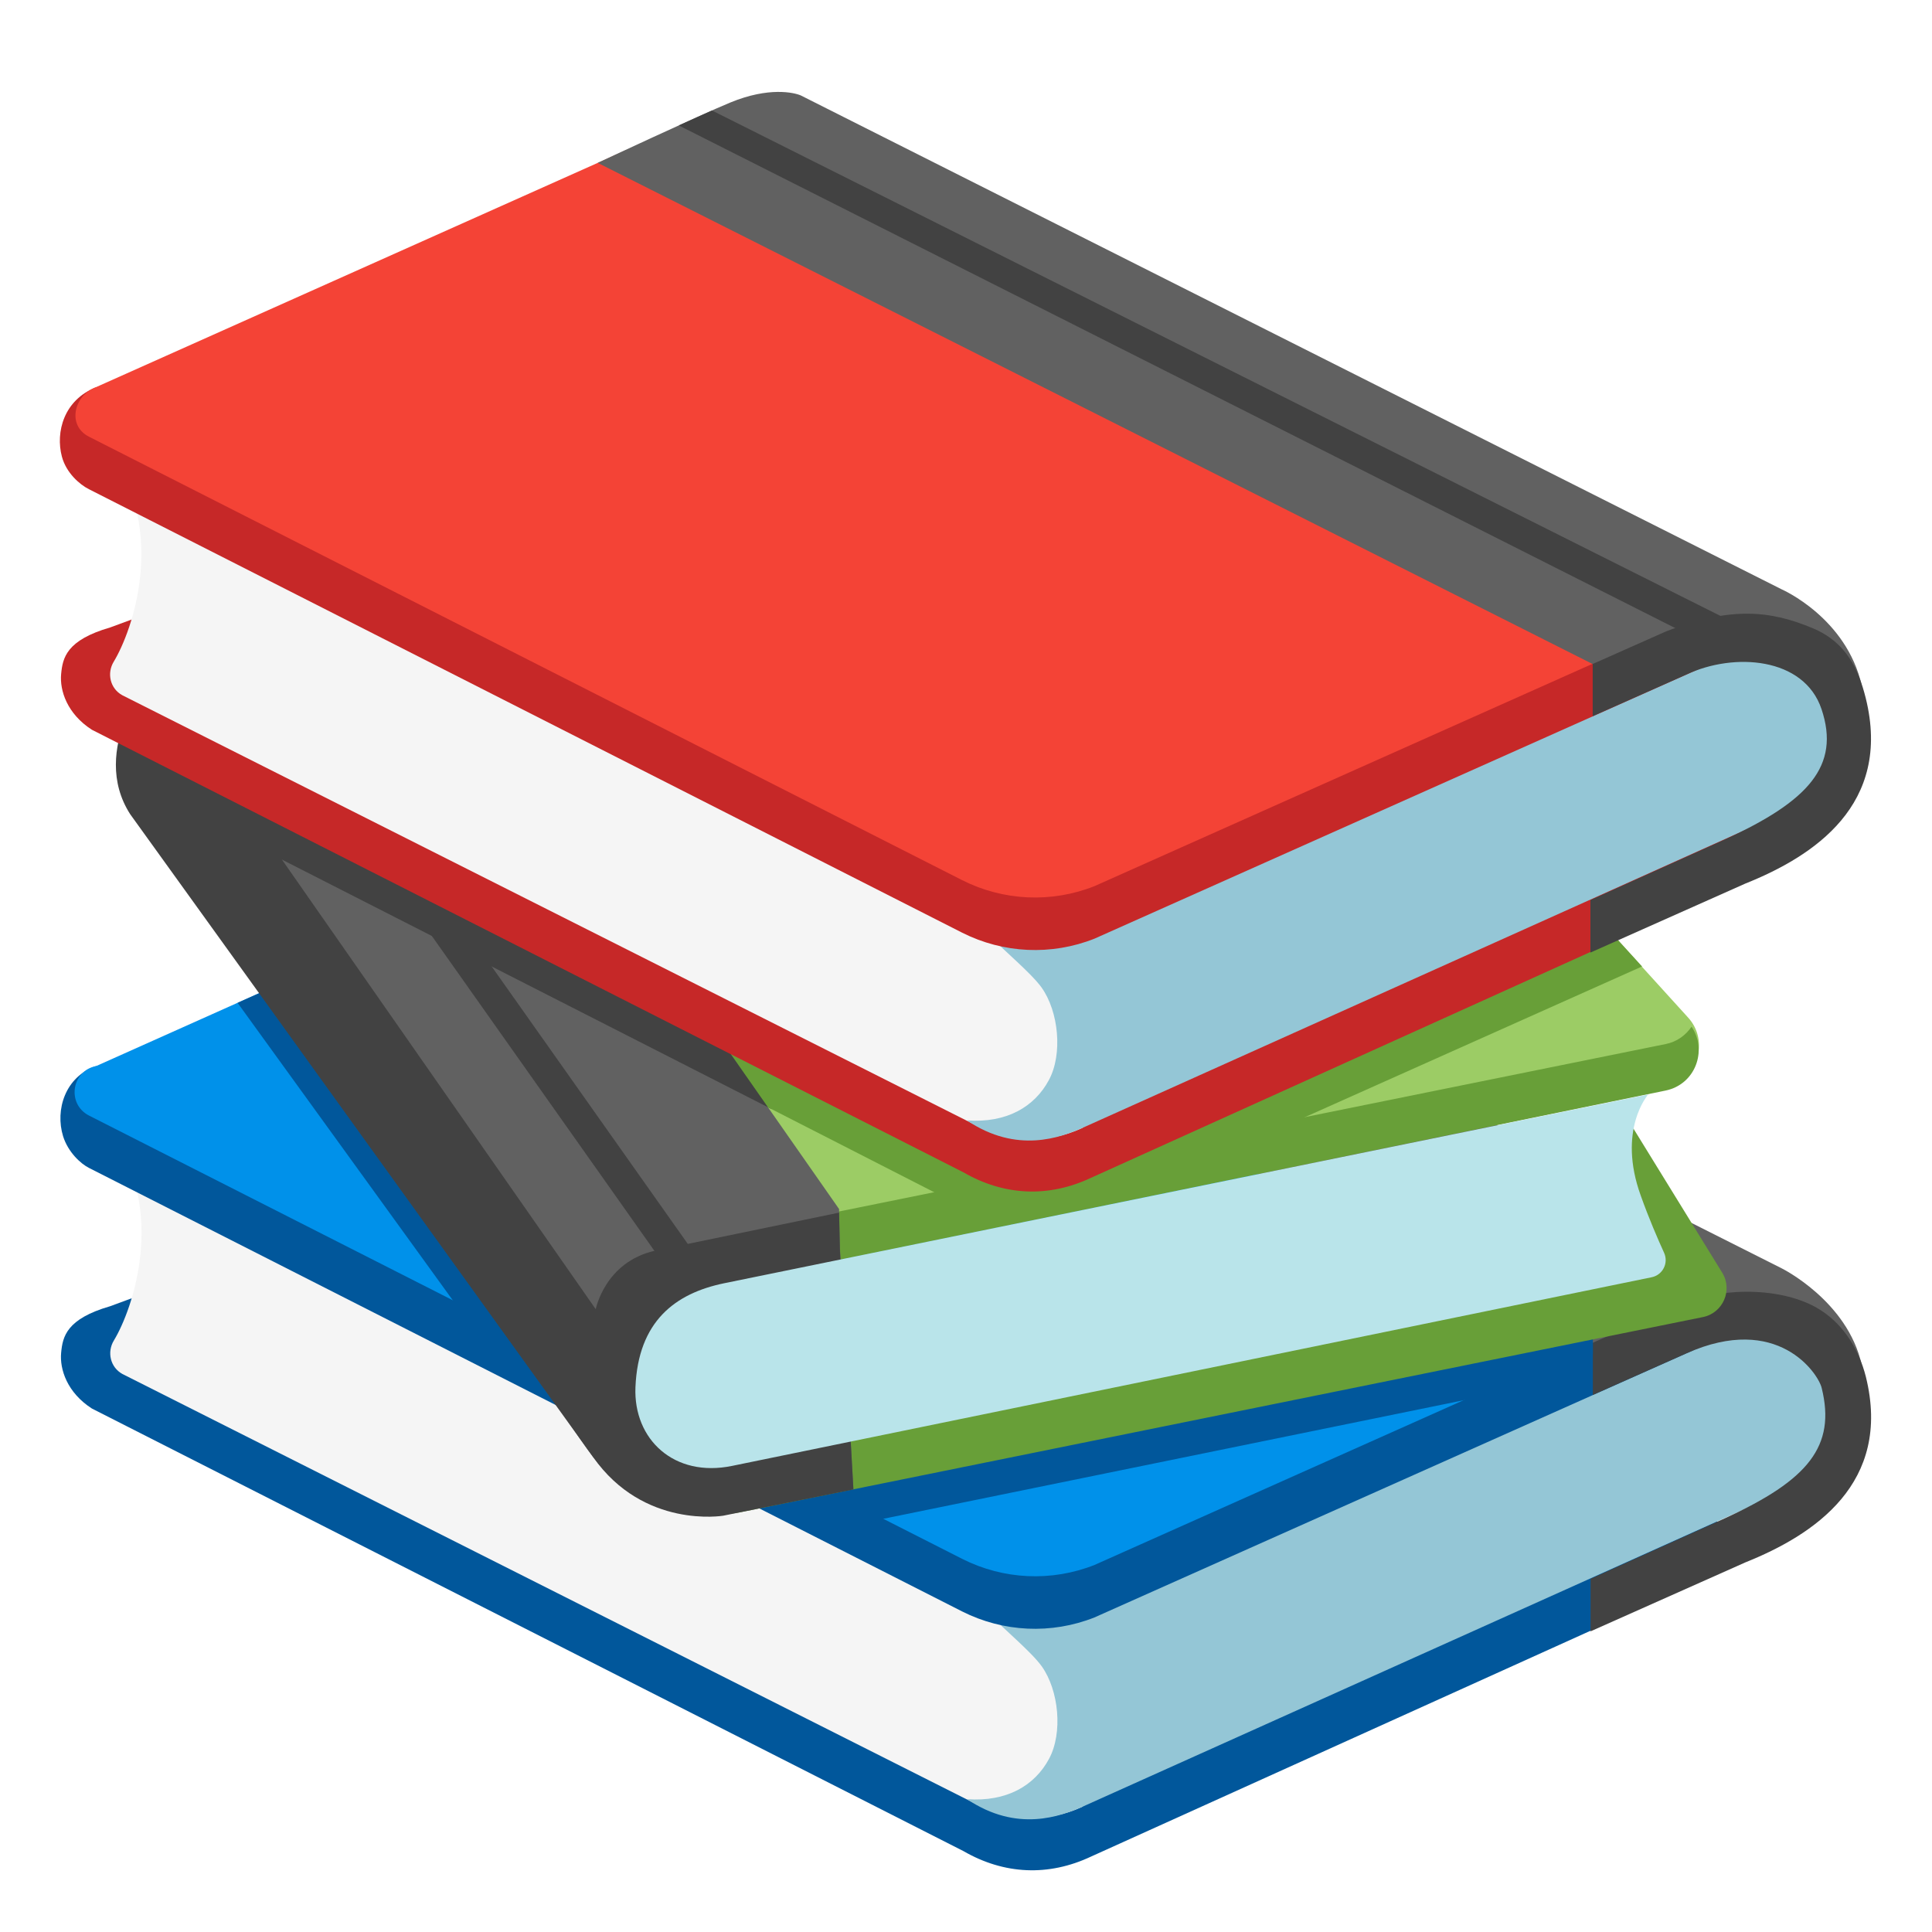
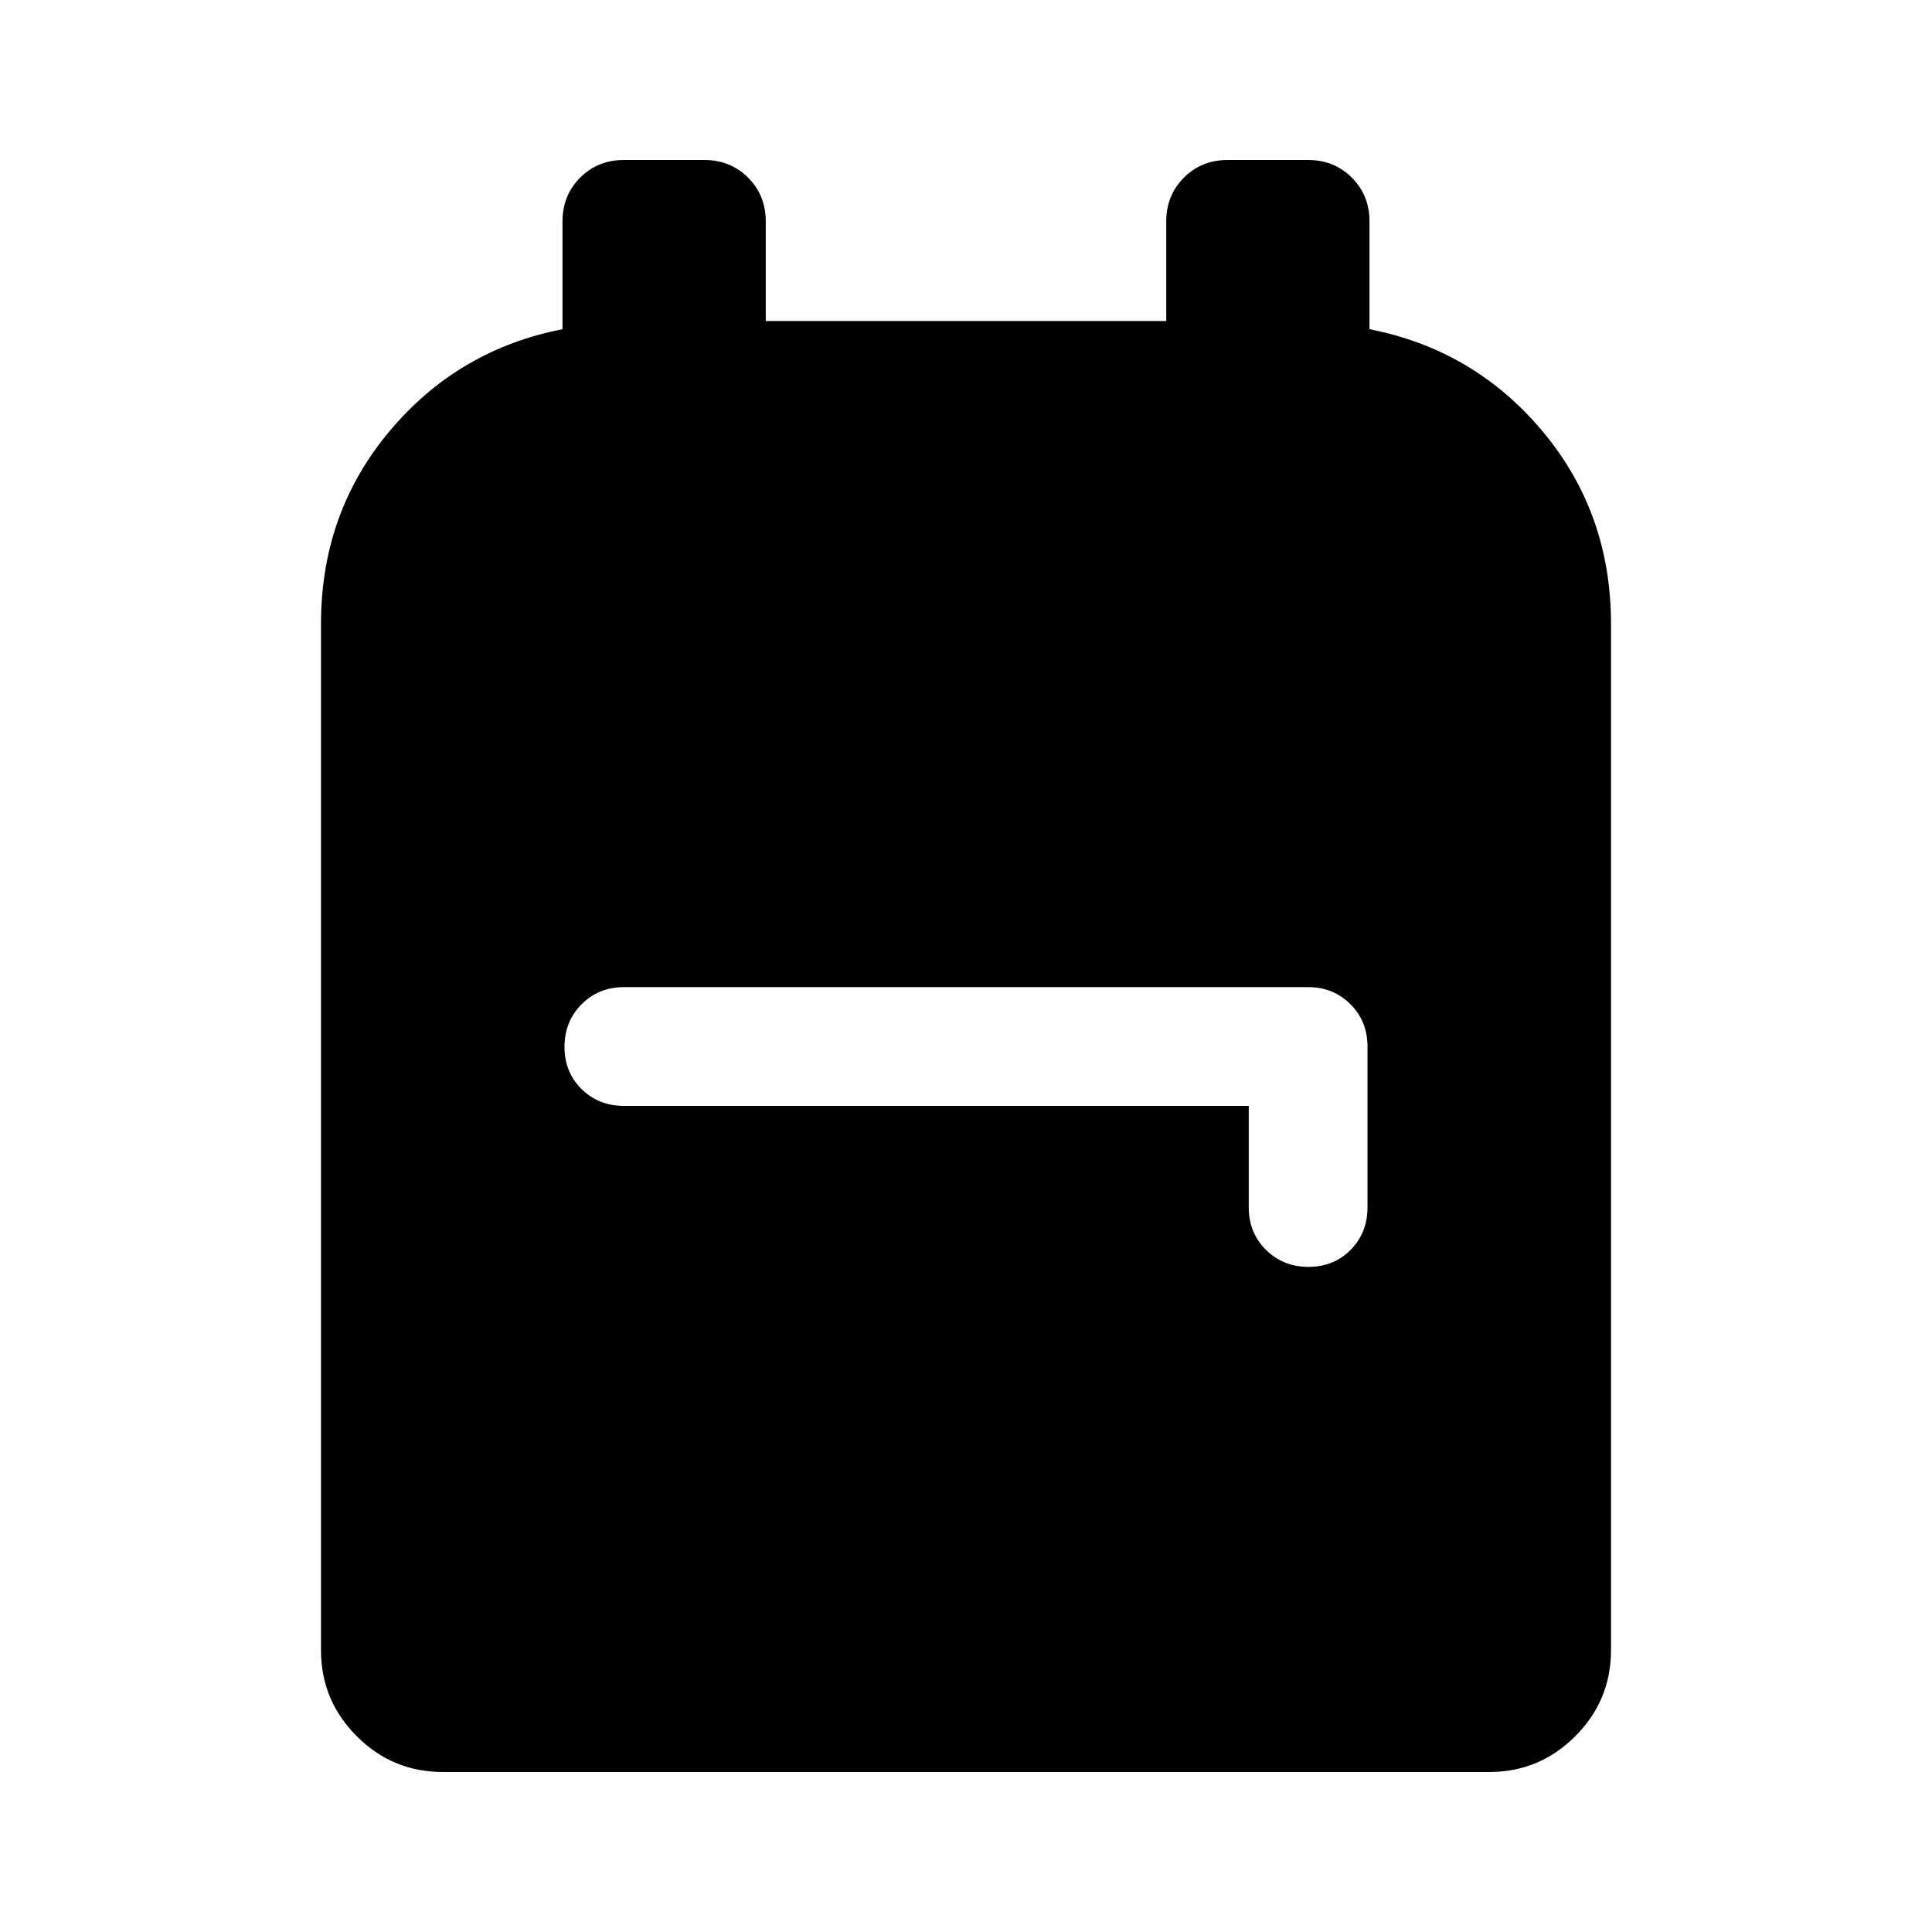
- <svg xmlns="http://www.w3.org/2000/svg" width="32" height="32" viewBox="0 0 128 128">
-   <path fill="#01579B" d="M118.03 102.32L72.29 123c-2.82 1.33-5.76 1.2-8.46-.36L6.09 93.32c-1.65-1.06-2.14-2.61-2.04-3.69c.1-1.08.35-2.25 3.25-3.09l4.28-1.58l57.92 31.57l41.16-16.82l7.37 2.61z" />
-   <path fill="#F5F5F5" d="M71.74 119.69a7.951 7.951 0 0 1-7.26-.26L8.11 91.03c-.8-.44-1.04-1.45-.56-2.23c1.24-2.05 3.52-8.53-.24-13.91l63.66 30.65l.77 14.15z" />
-   <path fill="#94C6D6" d="m115.59 99.98l-43.85 19.71c-1.45.63-4.34 1.75-7.67-.49c2.63.19 4.48-.9 5.43-2.67c.93-1.72.65-4.54-.48-6.13c-.69-.96-2.54-2.49-3.35-3.35L113.1 88.5c4.2-1.73 8.14.86 8.77 4.01c.7 3.56-3.84 6.47-6.28 7.47z" />
-   <path fill="#01579B" d="m117.78 86.96l-45.27 20.2c-2.85 1.13-6.04.98-8.77-.4L5.9 77.38c-.56-.28-1.39-1.05-1.72-2.1c-.54-1.75.14-3.95 2.19-4.65l62.68 31.95l42.92-18.37l5.81 2.75z" />
-   <path fill="#0091EA" d="m121.19 89.89l-4.93-1.79l-10.16.59l-33.58 14.99c-2.85 1.13-6.04.98-8.77-.4L5.9 73.91c-1.49-.76-1.17-2.97.47-3.28l41.69-18.65c1.19-.22 2.41-.09 3.52.38l59.49 28.36s9.45 6.47 10.12 9.17z" />
-   <path fill="#616161" d="M105.53 88.98s6.26-2.45 11.18-2.23c4.92.22 6.63 3.67 6.63 3.67c-.93-4.23-5.3-6.39-5.3-6.39l-65-32.73c-.45-.19-2.11-.58-4.66.47c-2.06.85-8.79 4-8.79 4l65.94 33.21z" />
-   <path fill="#424242" d="M123.62 91.22c-.47-1.87-1.63-3.87-3.77-4.84c-2.82-1.27-6.84-.94-9.41.4l-4.91 2.18v3.46l6.21-2.76c6.04-2.69 8.72 1.34 8.95 2.29c.96 3.87-.9 6.11-6.39 8.63l-8.92 4.02v3.48l10.26-4.57c4.54-1.82 9.72-5.24 7.98-12.29z" />
-   <path fill="#01579B" d="M33.01 90.31L15.74 66.44l2.71-1.21l19.43 26.7zm22.15 11l-3.08-2.44l53.45-10.91v1.75l-7.49 2.84z" />
-   <path fill="#9CCC65" d="M14.8 46.18L82.31 34.9l29.49 32.47c1.49 1.57.68 4.17-1.44 4.6l-69.7 14.3L14.8 46.18z" />
-   <path fill="#689F38" d="M110.36 69.17L41.14 83.19l-.22 3.3l69.44-14.24c1.96-.41 2.78-2.65 1.71-4.23c-.38.56-.96 1-1.71 1.15zm3.73 15.13c.73 1.16.07 2.69-1.27 2.96L49.1 100.18c-3.83.79-7.59-1.72-7.93-5.62c-.29-3.3 1.94-6.29 5.19-6.97l61.28-13.76l6.45 10.47z" />
-   <path fill="#616161" d="M55.59 80.1L30.21 43.78l-14.48 3.83c-3.35 3.33-2.1 8.8-2.1 8.8S35.8 91.99 39.3 96.54c3.5 4.55 8.61 3.84 8.61 3.84l8.63-1.74l-.9-16.1l-.05-2.44z" />
-   <path fill="#424242" d="M55.59 80.34L43.4 82.86c-3.33.75-3.93 3.88-3.93 3.88L10.04 44.57s-4.19 5.07-1.41 9.38L39.3 96.54c3.35 4.77 8.61 3.88 8.61 3.88l8.63-1.74l-.89-15.78l-.06-2.56z" />
-   <path fill="#B9E4EA" d="M110.25 83c.31.68-.09 1.47-.82 1.62L48.5 97.12c-3.83.79-6.54-1.75-6.4-5.21c.18-4.37 2.63-6.22 5.87-6.89l61.23-12.51s-2.08 2.34-.49 6.72c.54 1.51 1.12 2.85 1.54 3.77z" />
-   <path fill="none" stroke="#424242" stroke-miterlimit="10" stroke-width="2.071" d="M45.21 83.7L19.1 46.76" />
-   <path fill="#424242" d="M47.26 67.95L13.68 51.03l-1.36 2.68l38.8 19.77z" />
-   <path fill="#689F38" d="m108.79 64.03l-2.46-2.7L68.5 78.69L47.26 68.18l3.62 5.18l14.07 7.19l10.48-1.61z" />
-   <path fill="#C62828" d="M118.02 57.35L72.29 78.03c-2.82 1.33-5.76 1.2-8.46-.36L6.09 48.35c-1.65-1.06-2.14-2.61-2.04-3.69s.35-2.25 3.25-3.09l2.71-1l59.32 29.11l48.17-19.93l.52 7.6z" />
-   <path fill="#F5F5F5" d="M71.73 74.72a7.951 7.951 0 0 1-7.26-.26L8.1 46.06c-.8-.44-1.04-1.45-.56-2.23c1.24-2.05 3.52-8.53-.24-13.91l62.24 31.66l2.19 13.14z" />
-   <path fill="#94C6D6" d="M115.58 55.01L71.73 74.72c-1.45.63-4.34 1.75-7.67-.49c2.63.19 4.48-.9 5.43-2.67c.93-1.72.65-4.54-.48-6.13c-.69-.96-2.54-2.49-3.35-3.35l47.43-18.55c4.2-1.73 8.14.86 8.77 4.01c.7 3.56-3.84 6.47-6.28 7.47z" />
-   <path fill="#C62828" d="m117.78 41.99l-45.27 20.2c-2.85 1.13-6.04.98-8.77-.4L5.89 32.41c-.6-.3-1.5-1.07-1.79-2.16c-.43-1.62.13-3.75 2.26-4.59l53.01-11.23l58.41 27.56z" />
-   <path fill="#F44336" d="m121.18 44.92l-4.93-1.79l-10.16.59l-33.58 14.99c-2.85 1.13-6.04.98-8.77-.4L5.89 28.93c-1.49-.76-.96-2.77.47-3.28l41.7-18.64c1.19-.22 2.41-.09 3.52.38l59.49 28.36s9.44 6.46 10.11 9.17z" />
-   <path fill="#616161" d="M105.53 44s5.21-1.83 10.13-1.61c4.92.22 7.69 3.05 7.69 3.05c-1.01-4.52-5.3-6.39-5.3-6.39l-65-32.73c-.45-.19-2.11-.58-4.66.47c-2.06.85-8.79 4-8.79 4L105.53 44z" />
-   <path fill="#424242" d="M111.48 41.86L44.97 8.31l2.2-.99l67.64 33.9z" />
-   <path fill="#424242" d="M123.61 46.25c-.47-1.87-1.26-3.68-3.49-4.62c-2.85-1.2-5.45-1.45-9.69.18l-4.91 2.18v3.46l6.21-2.76c3.15-1.48 7.79-1.16 8.95 2.29c1.27 3.78-.9 6.11-6.39 8.63l-8.92 4.02v3.48l10.26-4.57c4.55-1.82 9.73-5.24 7.98-12.29z" />
+ <svg xmlns="http://www.w3.org/2000/svg" height="48" viewBox="0 -960 960 960" width="48">
+   <path fill="currentColor" stroke="currentColor" d="M220-80q-24.75 0-42.375-17.625T160-140v-510q0-55 34-95.5t86-50.5v-54q0-12.75 8.625-21.375T310-880h40q12.75 0 21.375 8.625T380-850v50h200v-50q0-12.75 8.625-21.375T610-880h40q12.75 0 21.375 8.625T680-850v54q52 10 86 50.5t34 95.5v510q0 24.75-17.625 42.375T740-80H220Zm400-330v50q0 12.75 8.675 21.375 8.676 8.625 21.5 8.625 12.825 0 21.325-8.625T680-360v-80q0-12.75-8.625-21.375T650-470H310q-12.75 0-21.375 8.675-8.625 8.676-8.625 21.5 0 12.825 8.625 21.325T310-410h310Z" />
</svg>
